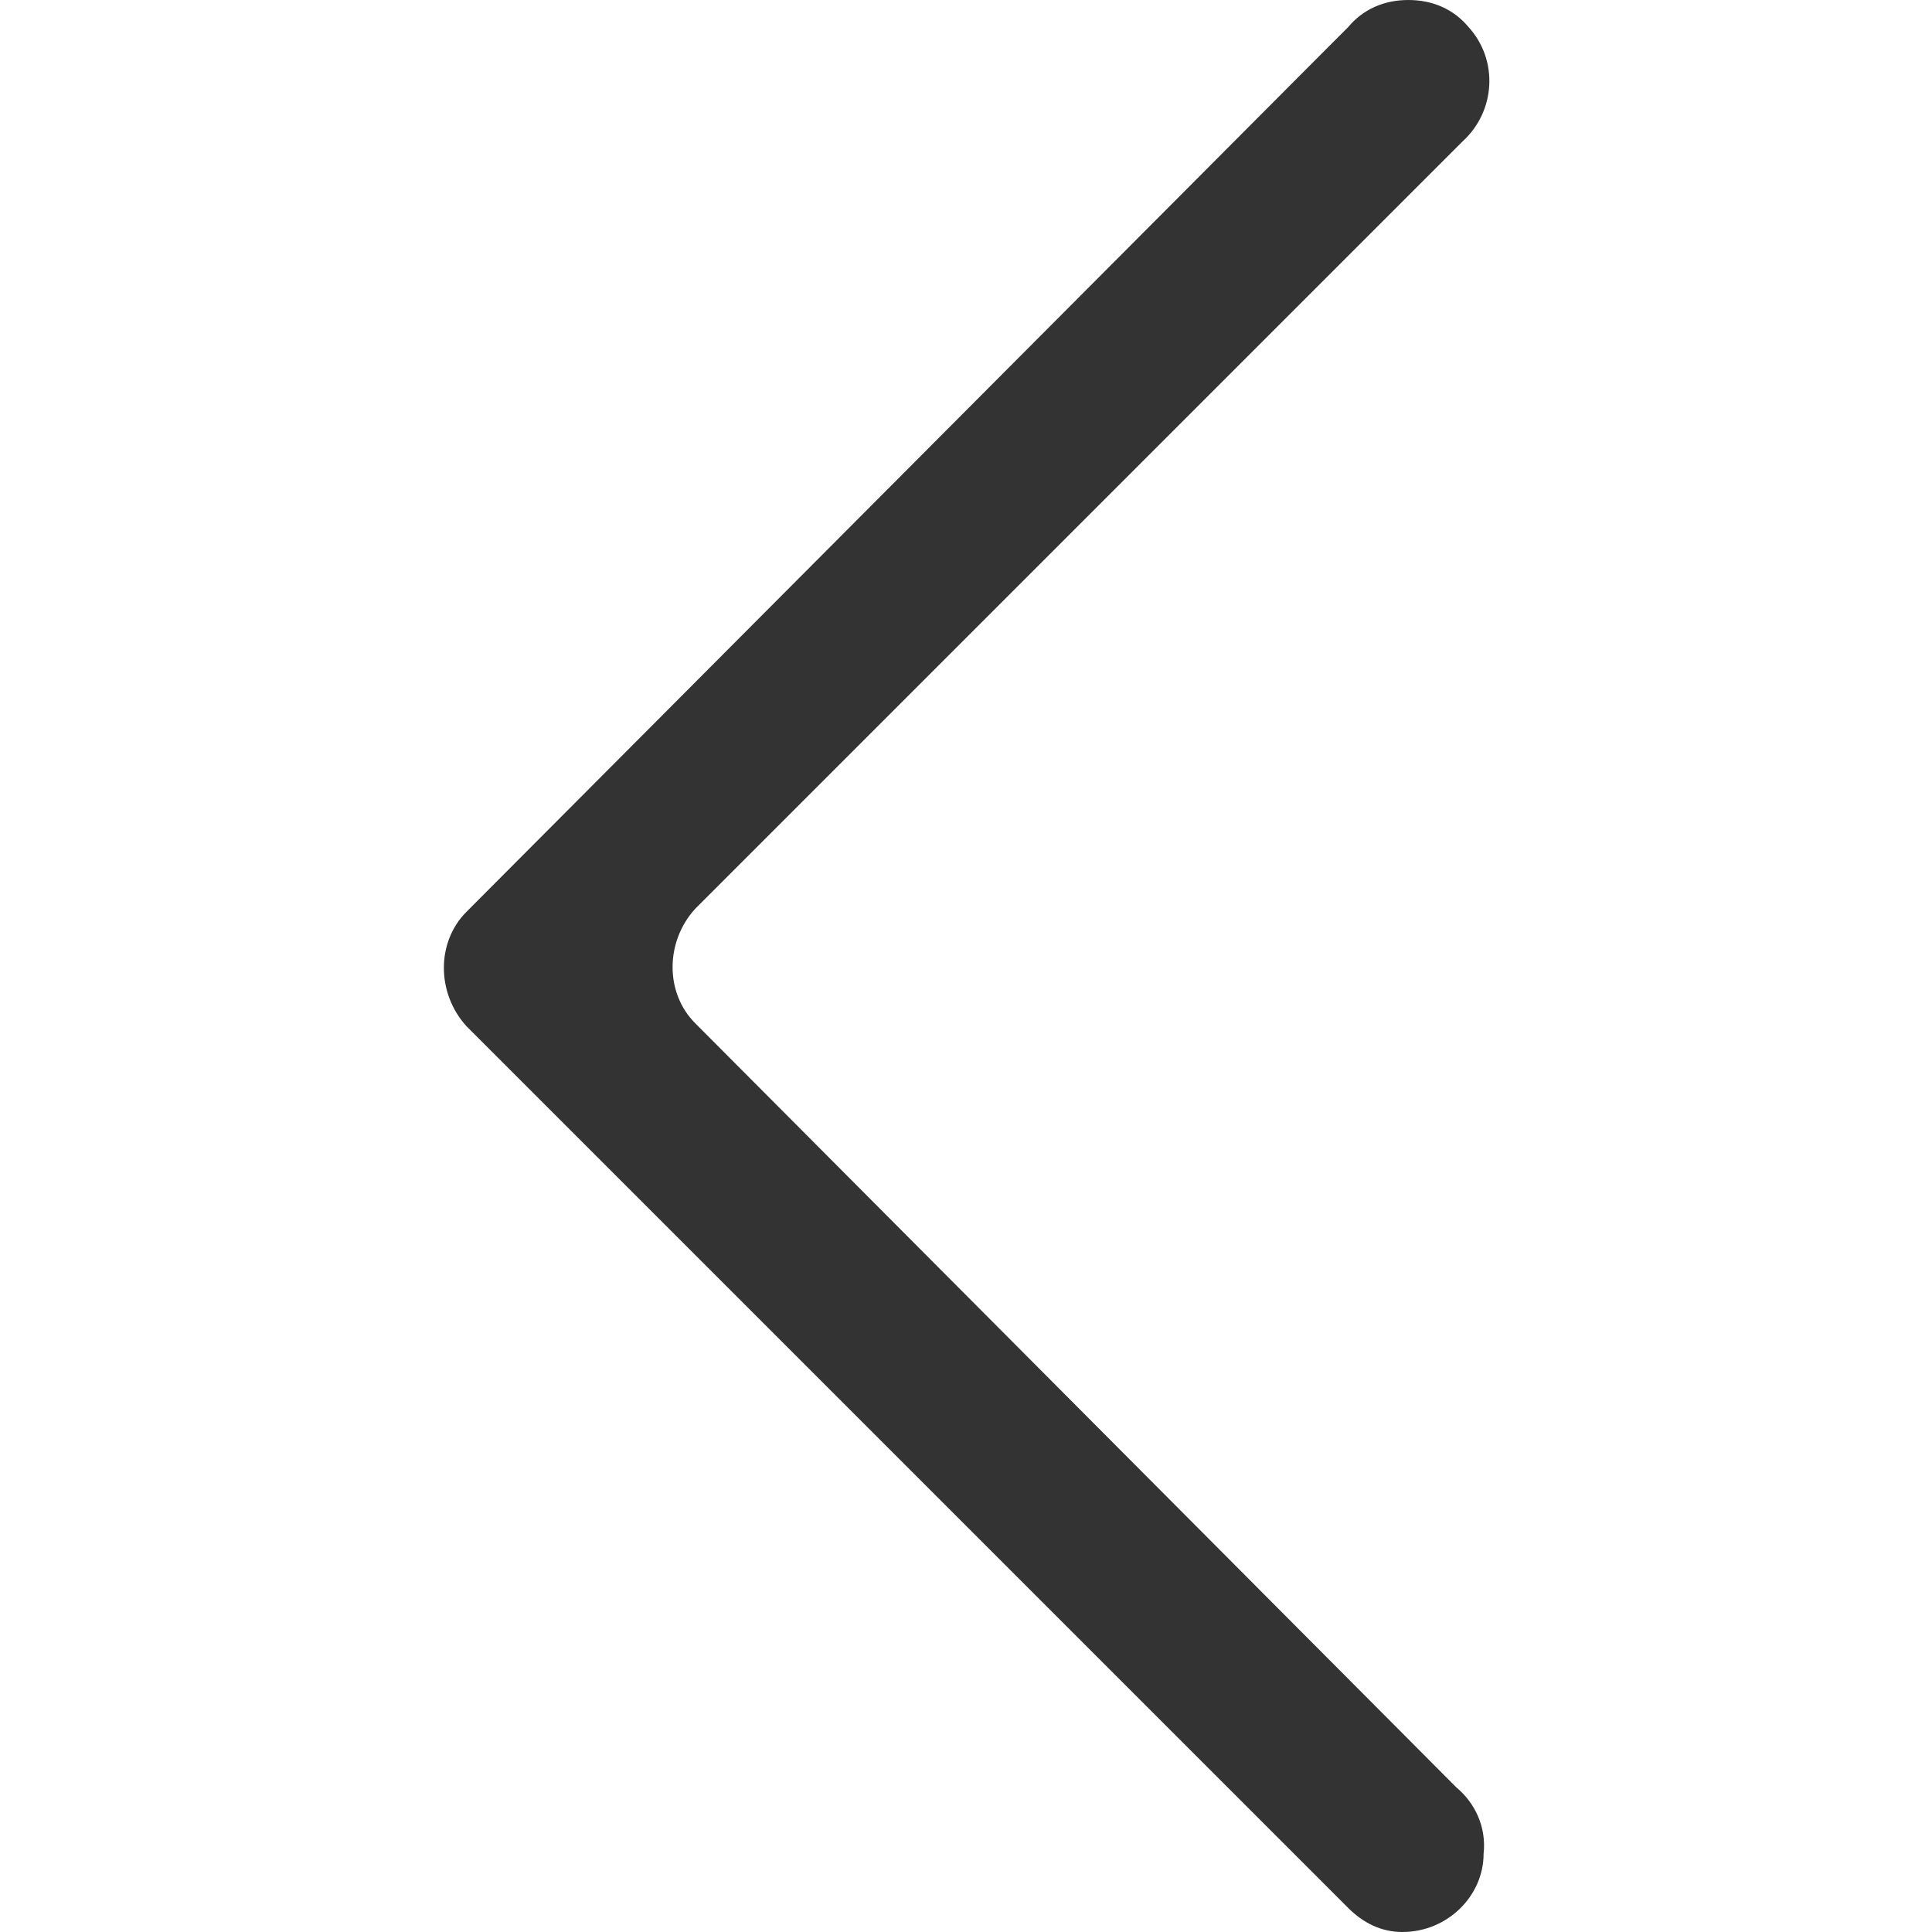
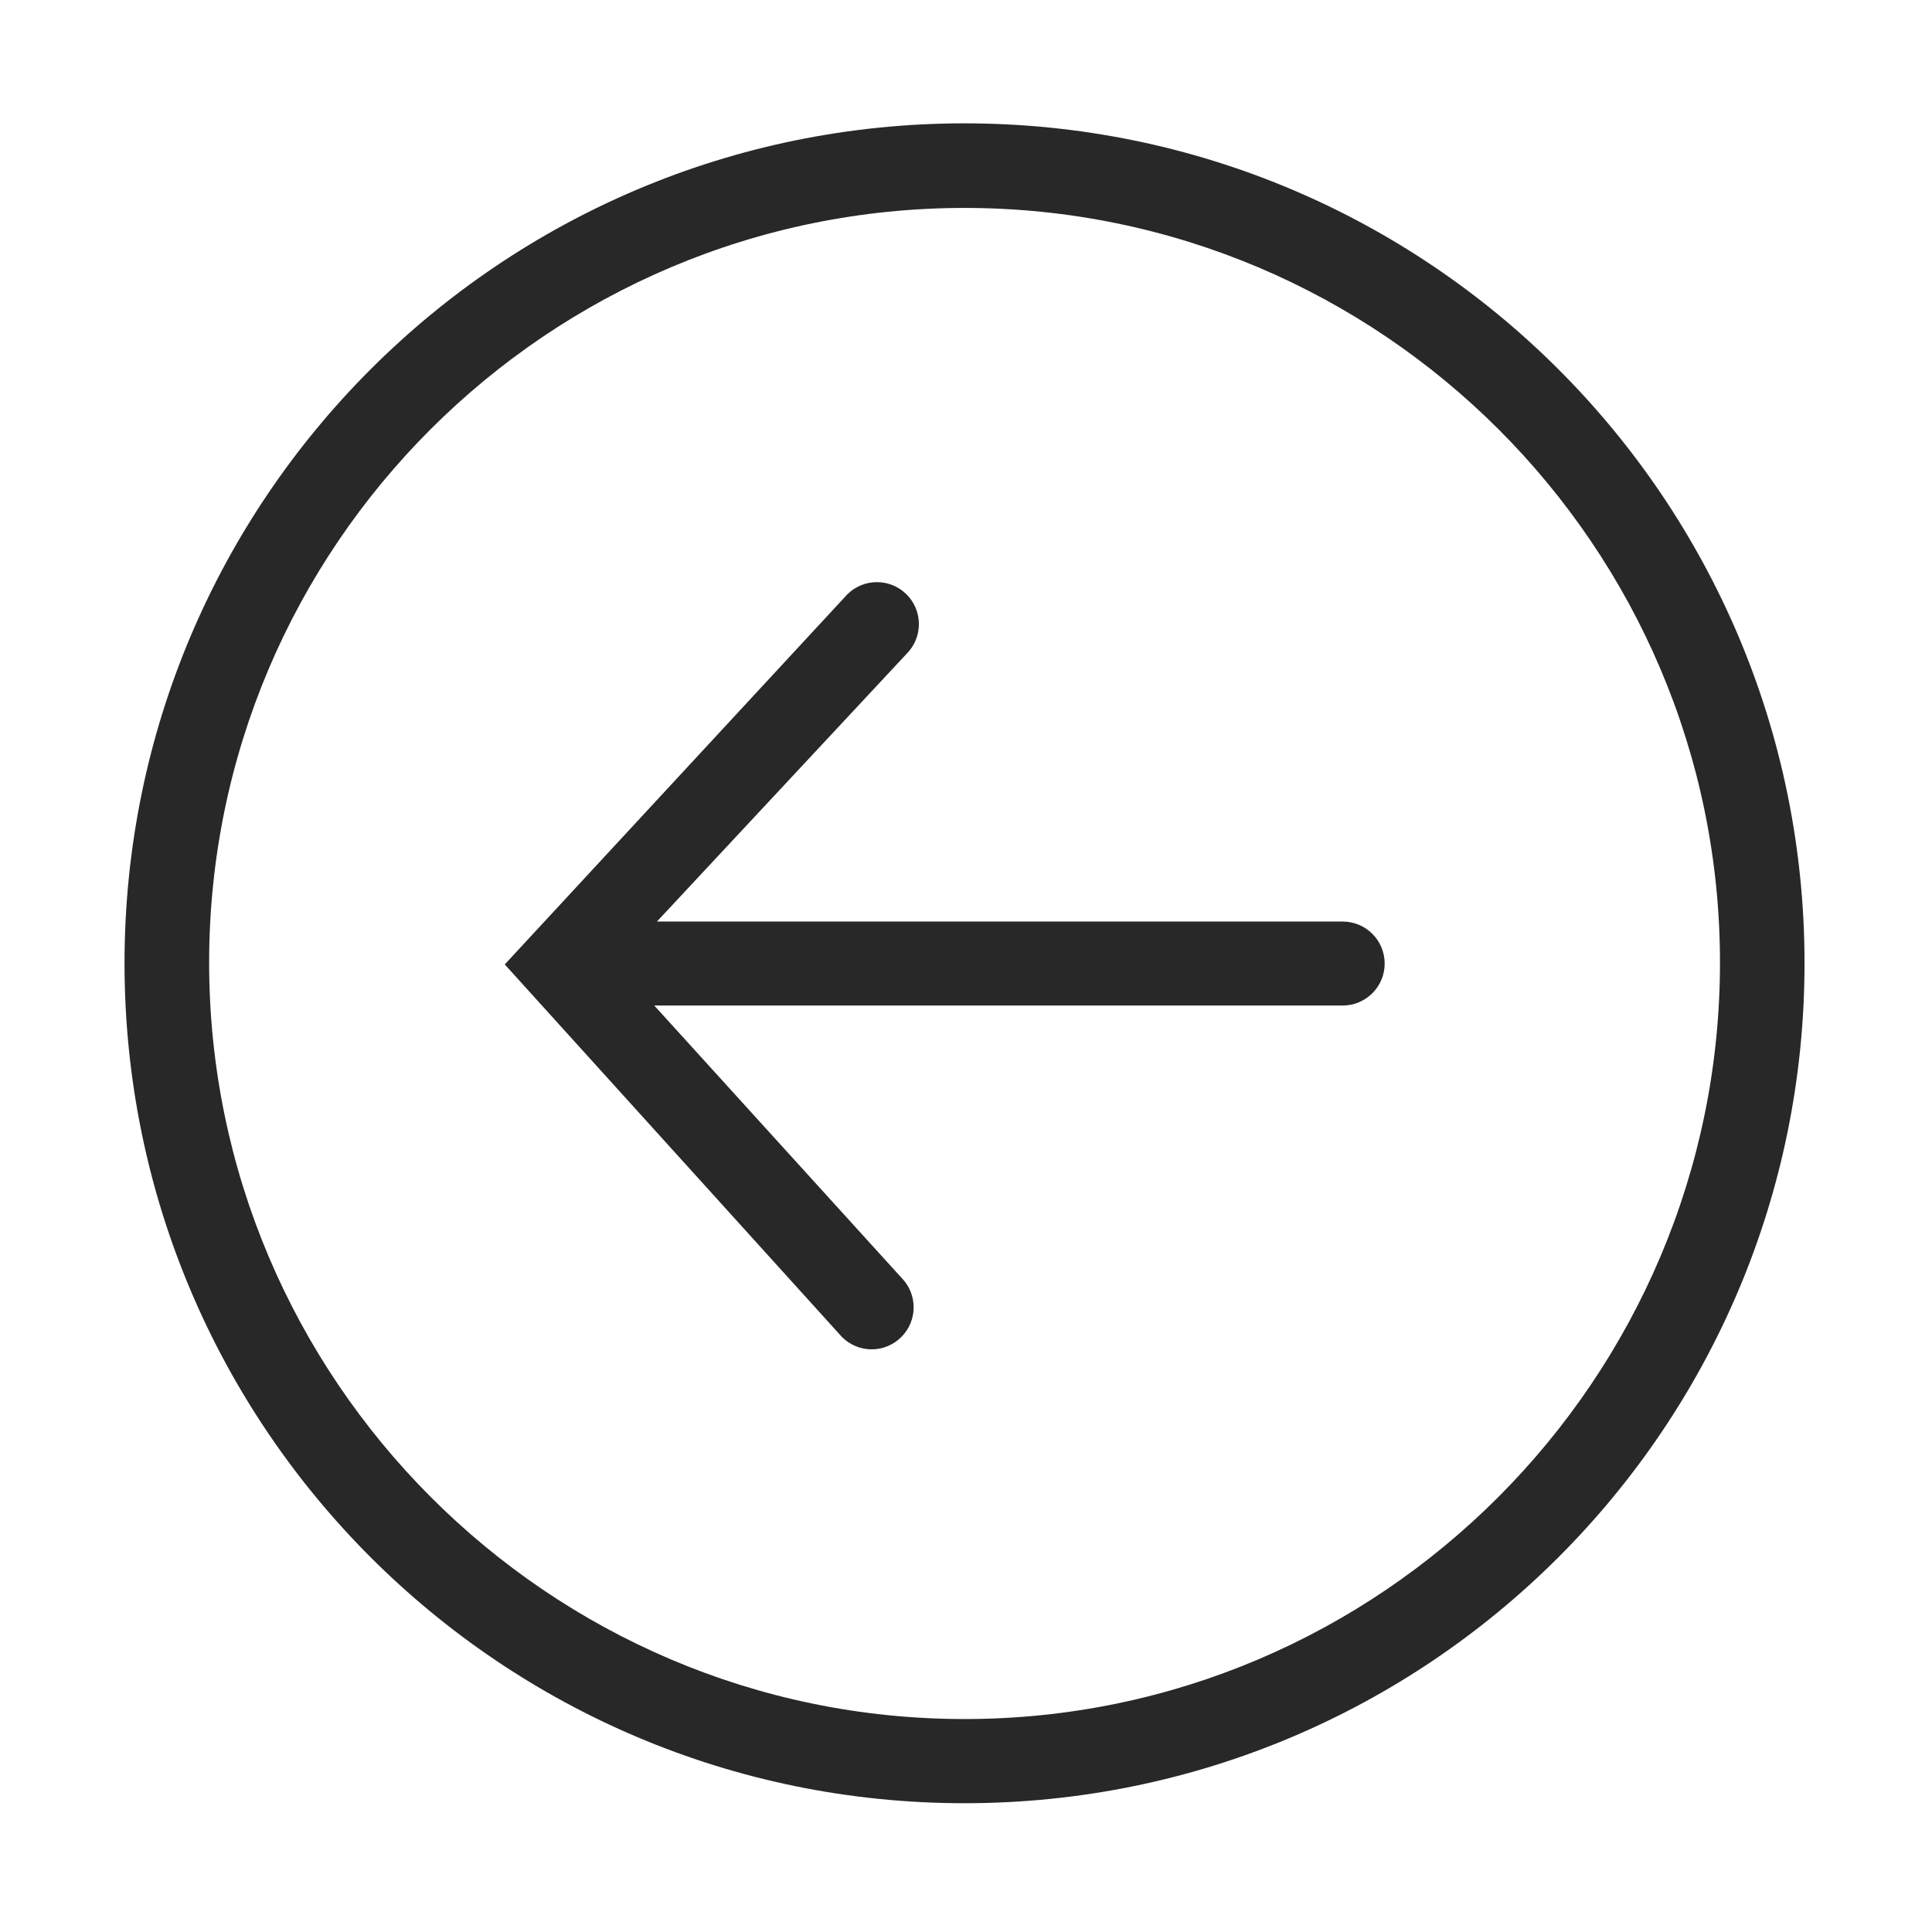
- <svg xmlns="http://www.w3.org/2000/svg" t="1544603135695" class="icon" style="" viewBox="0 0 1024 1024" version="1.1" p-id="1449" width="32" height="32">
+ <svg xmlns="http://www.w3.org/2000/svg" t="1532342643476" class="icon" style="" viewBox="0 0 1024 1024" version="1.1" p-id="2415" width="200" height="200">
  <defs>
    <style type="text/css" />
  </defs>
-   <path d="M771.988 947.44l-403.54-405.135c-15.95-15.95-15.95-43.065 0-60.61l406.73-406.73c17.545-15.95 19.14-43.065 3.19-60.61C770.393 4.785 759.228 0 746.468 0s-23.926 4.785-31.901 14.355l-9.57 9.57-457.77 459.365c-15.95 15.95-15.95 43.065 0 60.61l467.34 467.34c7.975 7.975 17.545 12.76 28.71 12.76 23.925 0 43.066-19.14 43.066-41.47 1.595-14.356-4.785-27.116-14.355-35.09z" fill="#333333" p-id="1450" />
+   <path d="M511.214 65.375c-245.876 0-445.213 199.318-445.213 445.184s199.337 445.184 445.213 445.184c245.898 0 445.223-199.317 445.223-445.184S757.112 65.375 511.214 65.375zM511.236 911.129c-220.774 0-400.391-180.345-400.391-400.919 0-220.571 179.617-400.004 400.391-400.004 220.776 0 400.391 179.434 400.391 400.004C911.627 730.784 732.012 911.129 511.236 911.129zM711.649 488.437 348.187 488.437l132.332-141.905c8.681-8.692 8.681-22.773 0-31.466-8.704-8.693-22.787-8.693-31.468 0L267.534 511.168l178.725 197.471c4.356 4.347 10.049 6.542 15.734 6.542 5.693 0 11.388-2.195 15.734-6.542 8.694-8.673 8.694-22.75 0-31.47l-130.962-144.225 364.885 0c12.29 0 22.255-9.955 22.255-22.256C733.903 498.41 723.938 488.437 711.649 488.437z" p-id="2416" fill="#282828" />
</svg>
